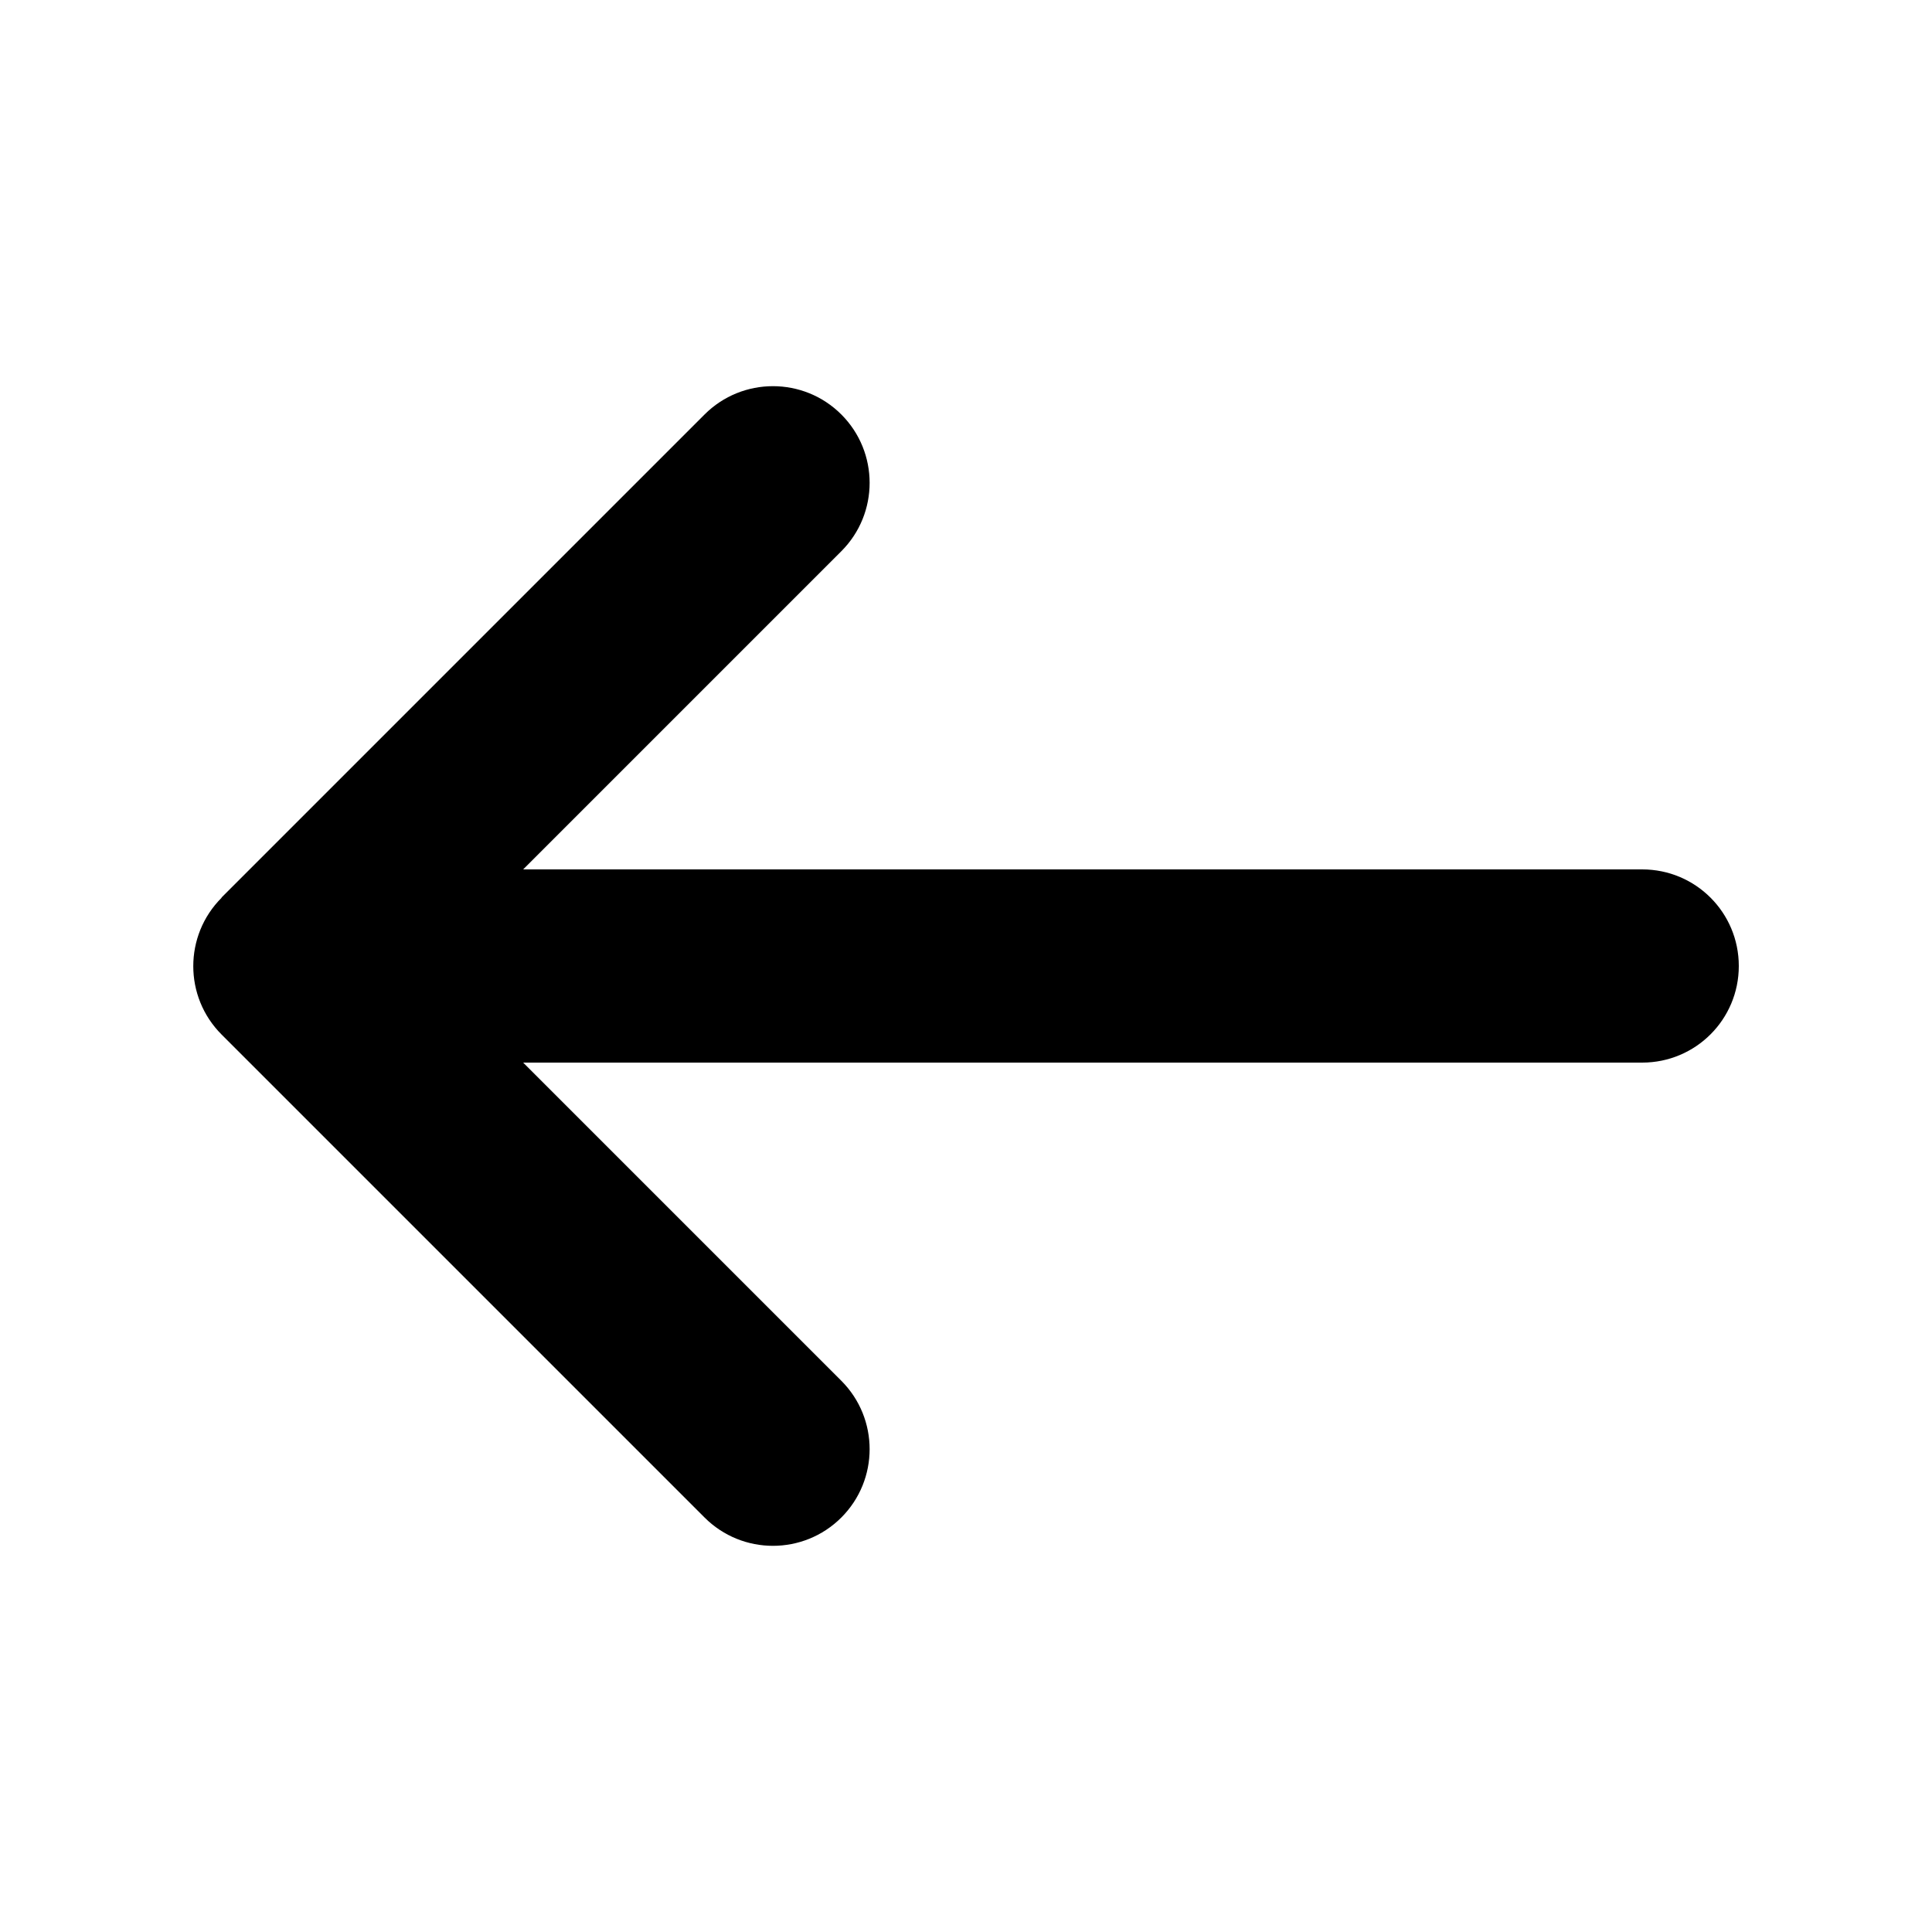
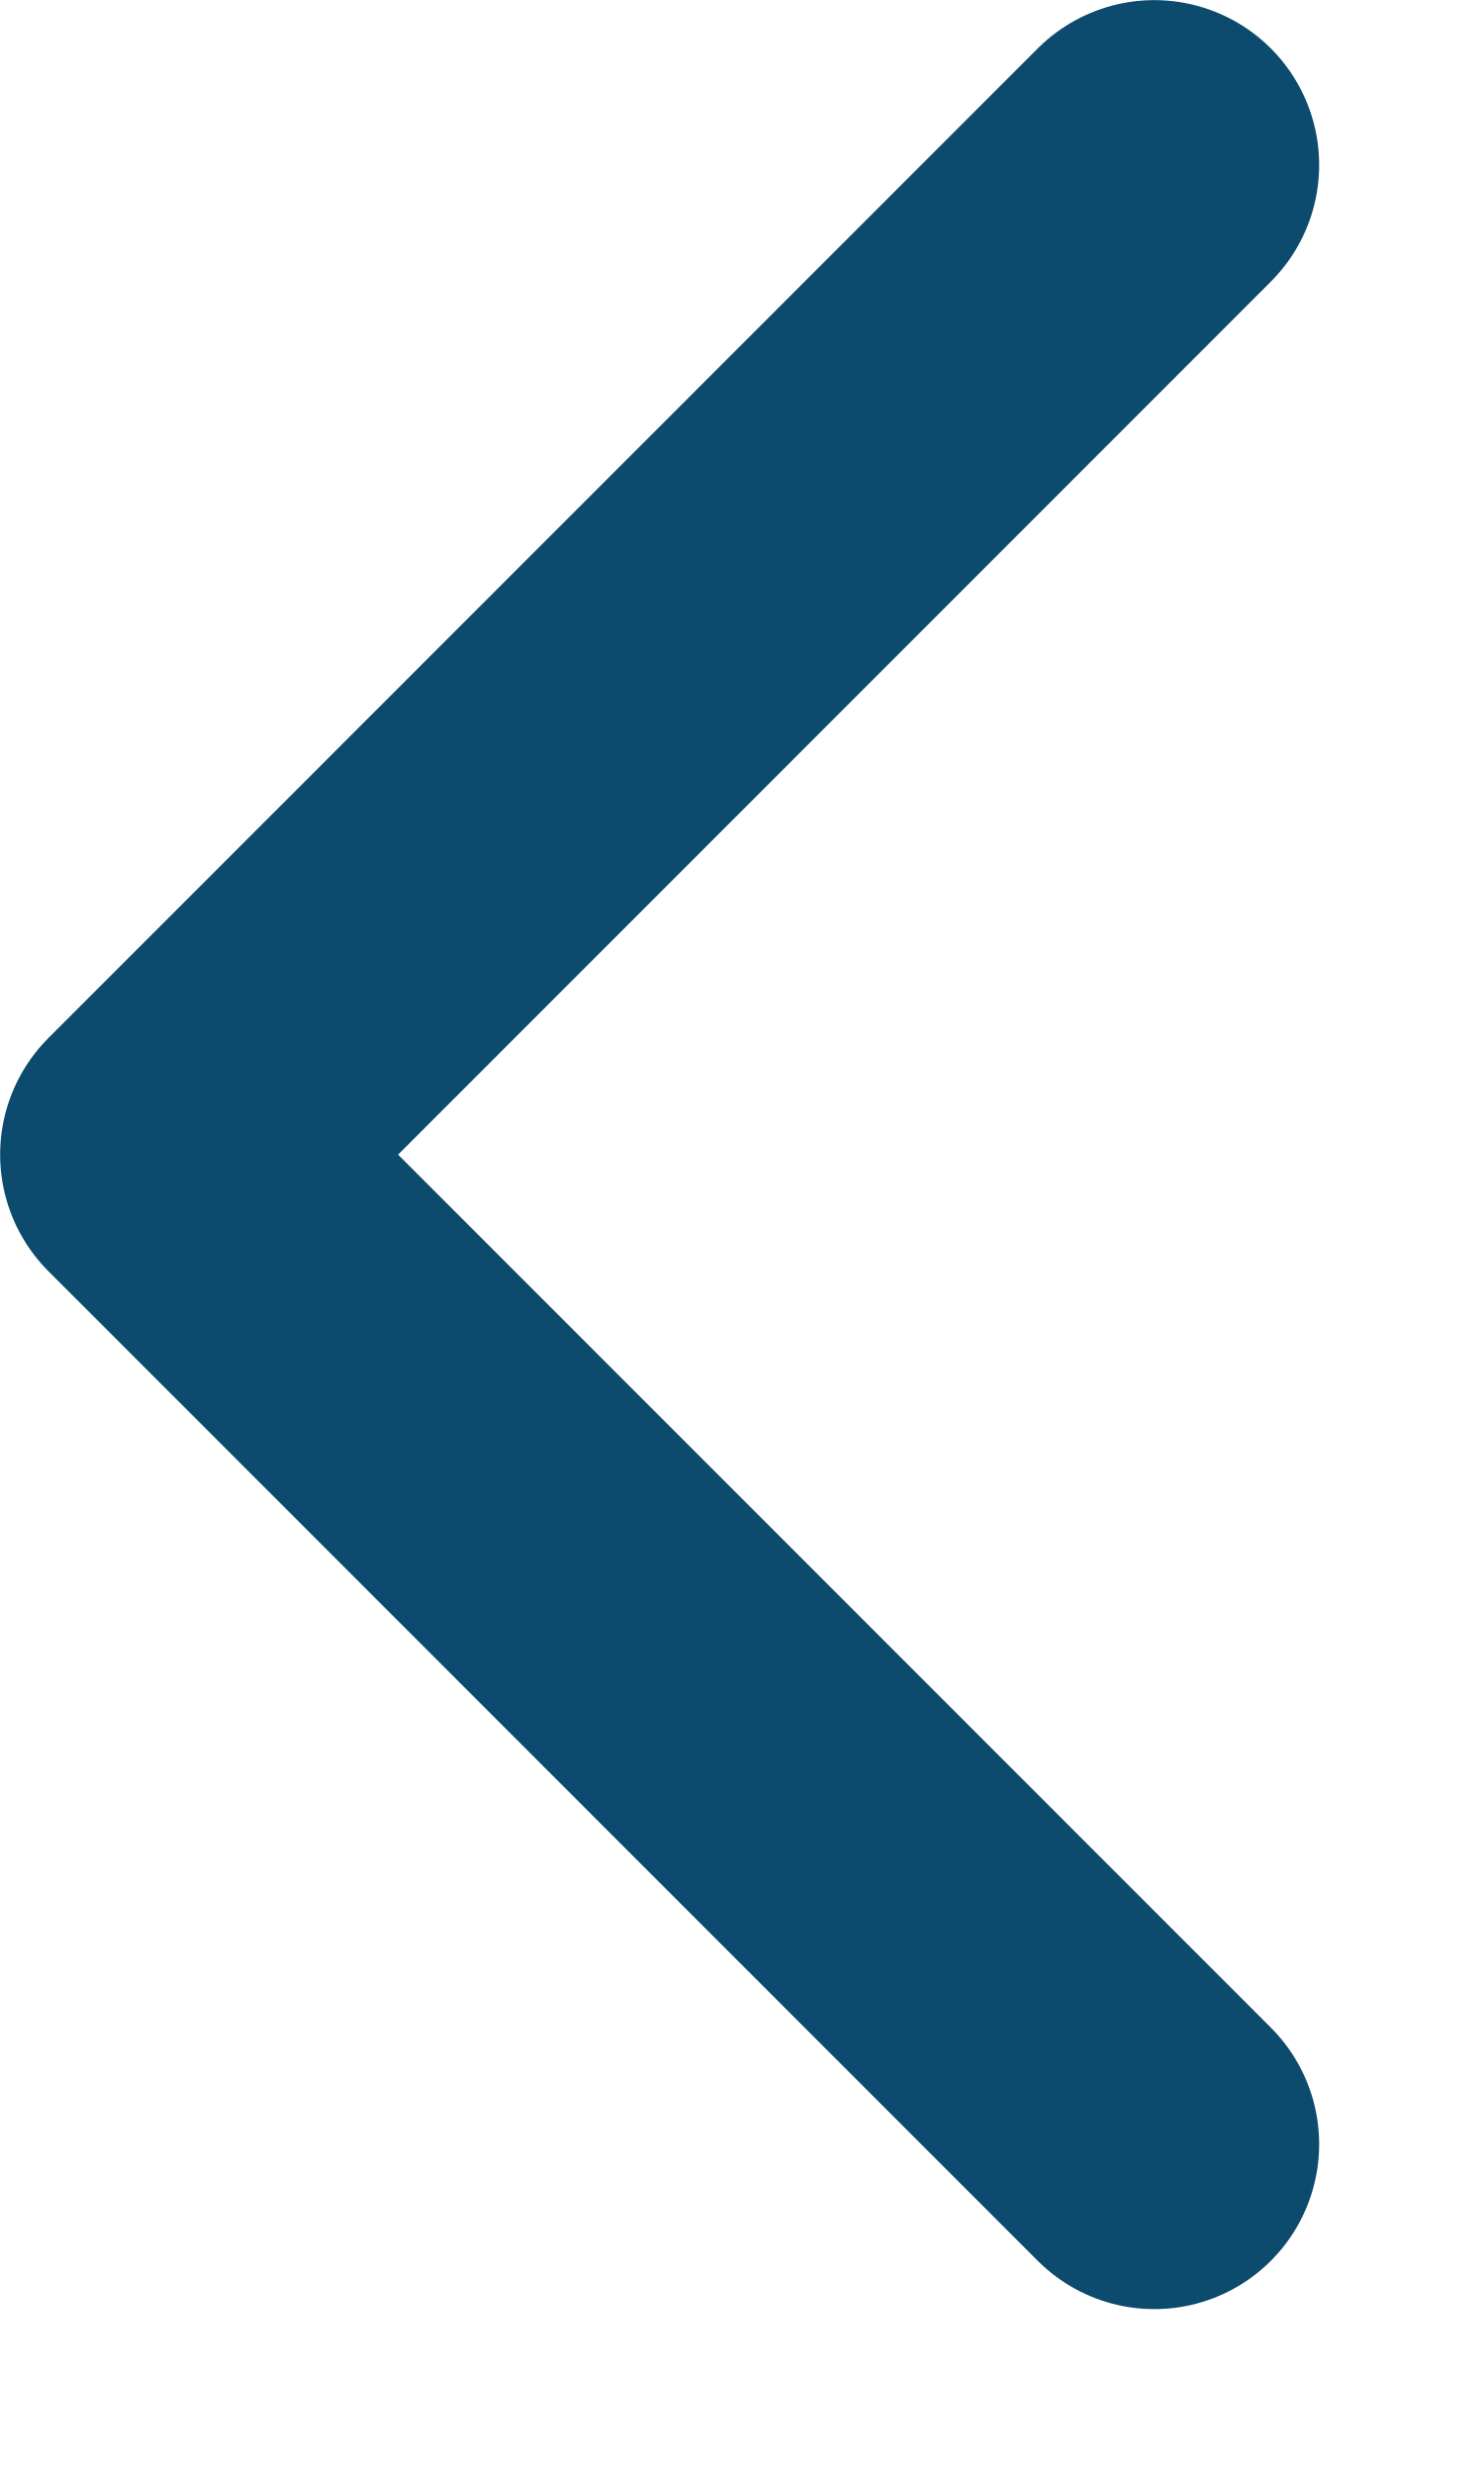
- <svg xmlns="http://www.w3.org/2000/svg" viewBox="0 0 640 640">
-   <path d="M73.4 297.4C60.9 309.9 60.9 330.2 73.4 342.7L233.4 502.7C245.9 515.2 266.2 515.2 278.7 502.7C291.2 490.2 291.2 469.9 278.7 457.4L173.3 352L544 352C561.7 352 576 337.7 576 320C576 302.3 561.7 288 544 288L173.3 288L278.7 182.6C291.2 170.1 291.2 149.8 278.7 137.3C266.2 124.8 245.9 124.8 233.4 137.3L73.4 297.3z" />
+ <svg xmlns="http://www.w3.org/2000/svg" width="6" height="10" viewBox="0 0 6 10" fill="none">
+   <path d="M4.667 8.667L0.667 4.667L4.667 0.667" stroke="#0C4A6E" stroke-width="1.333" stroke-linecap="round" stroke-linejoin="round" />
</svg>
